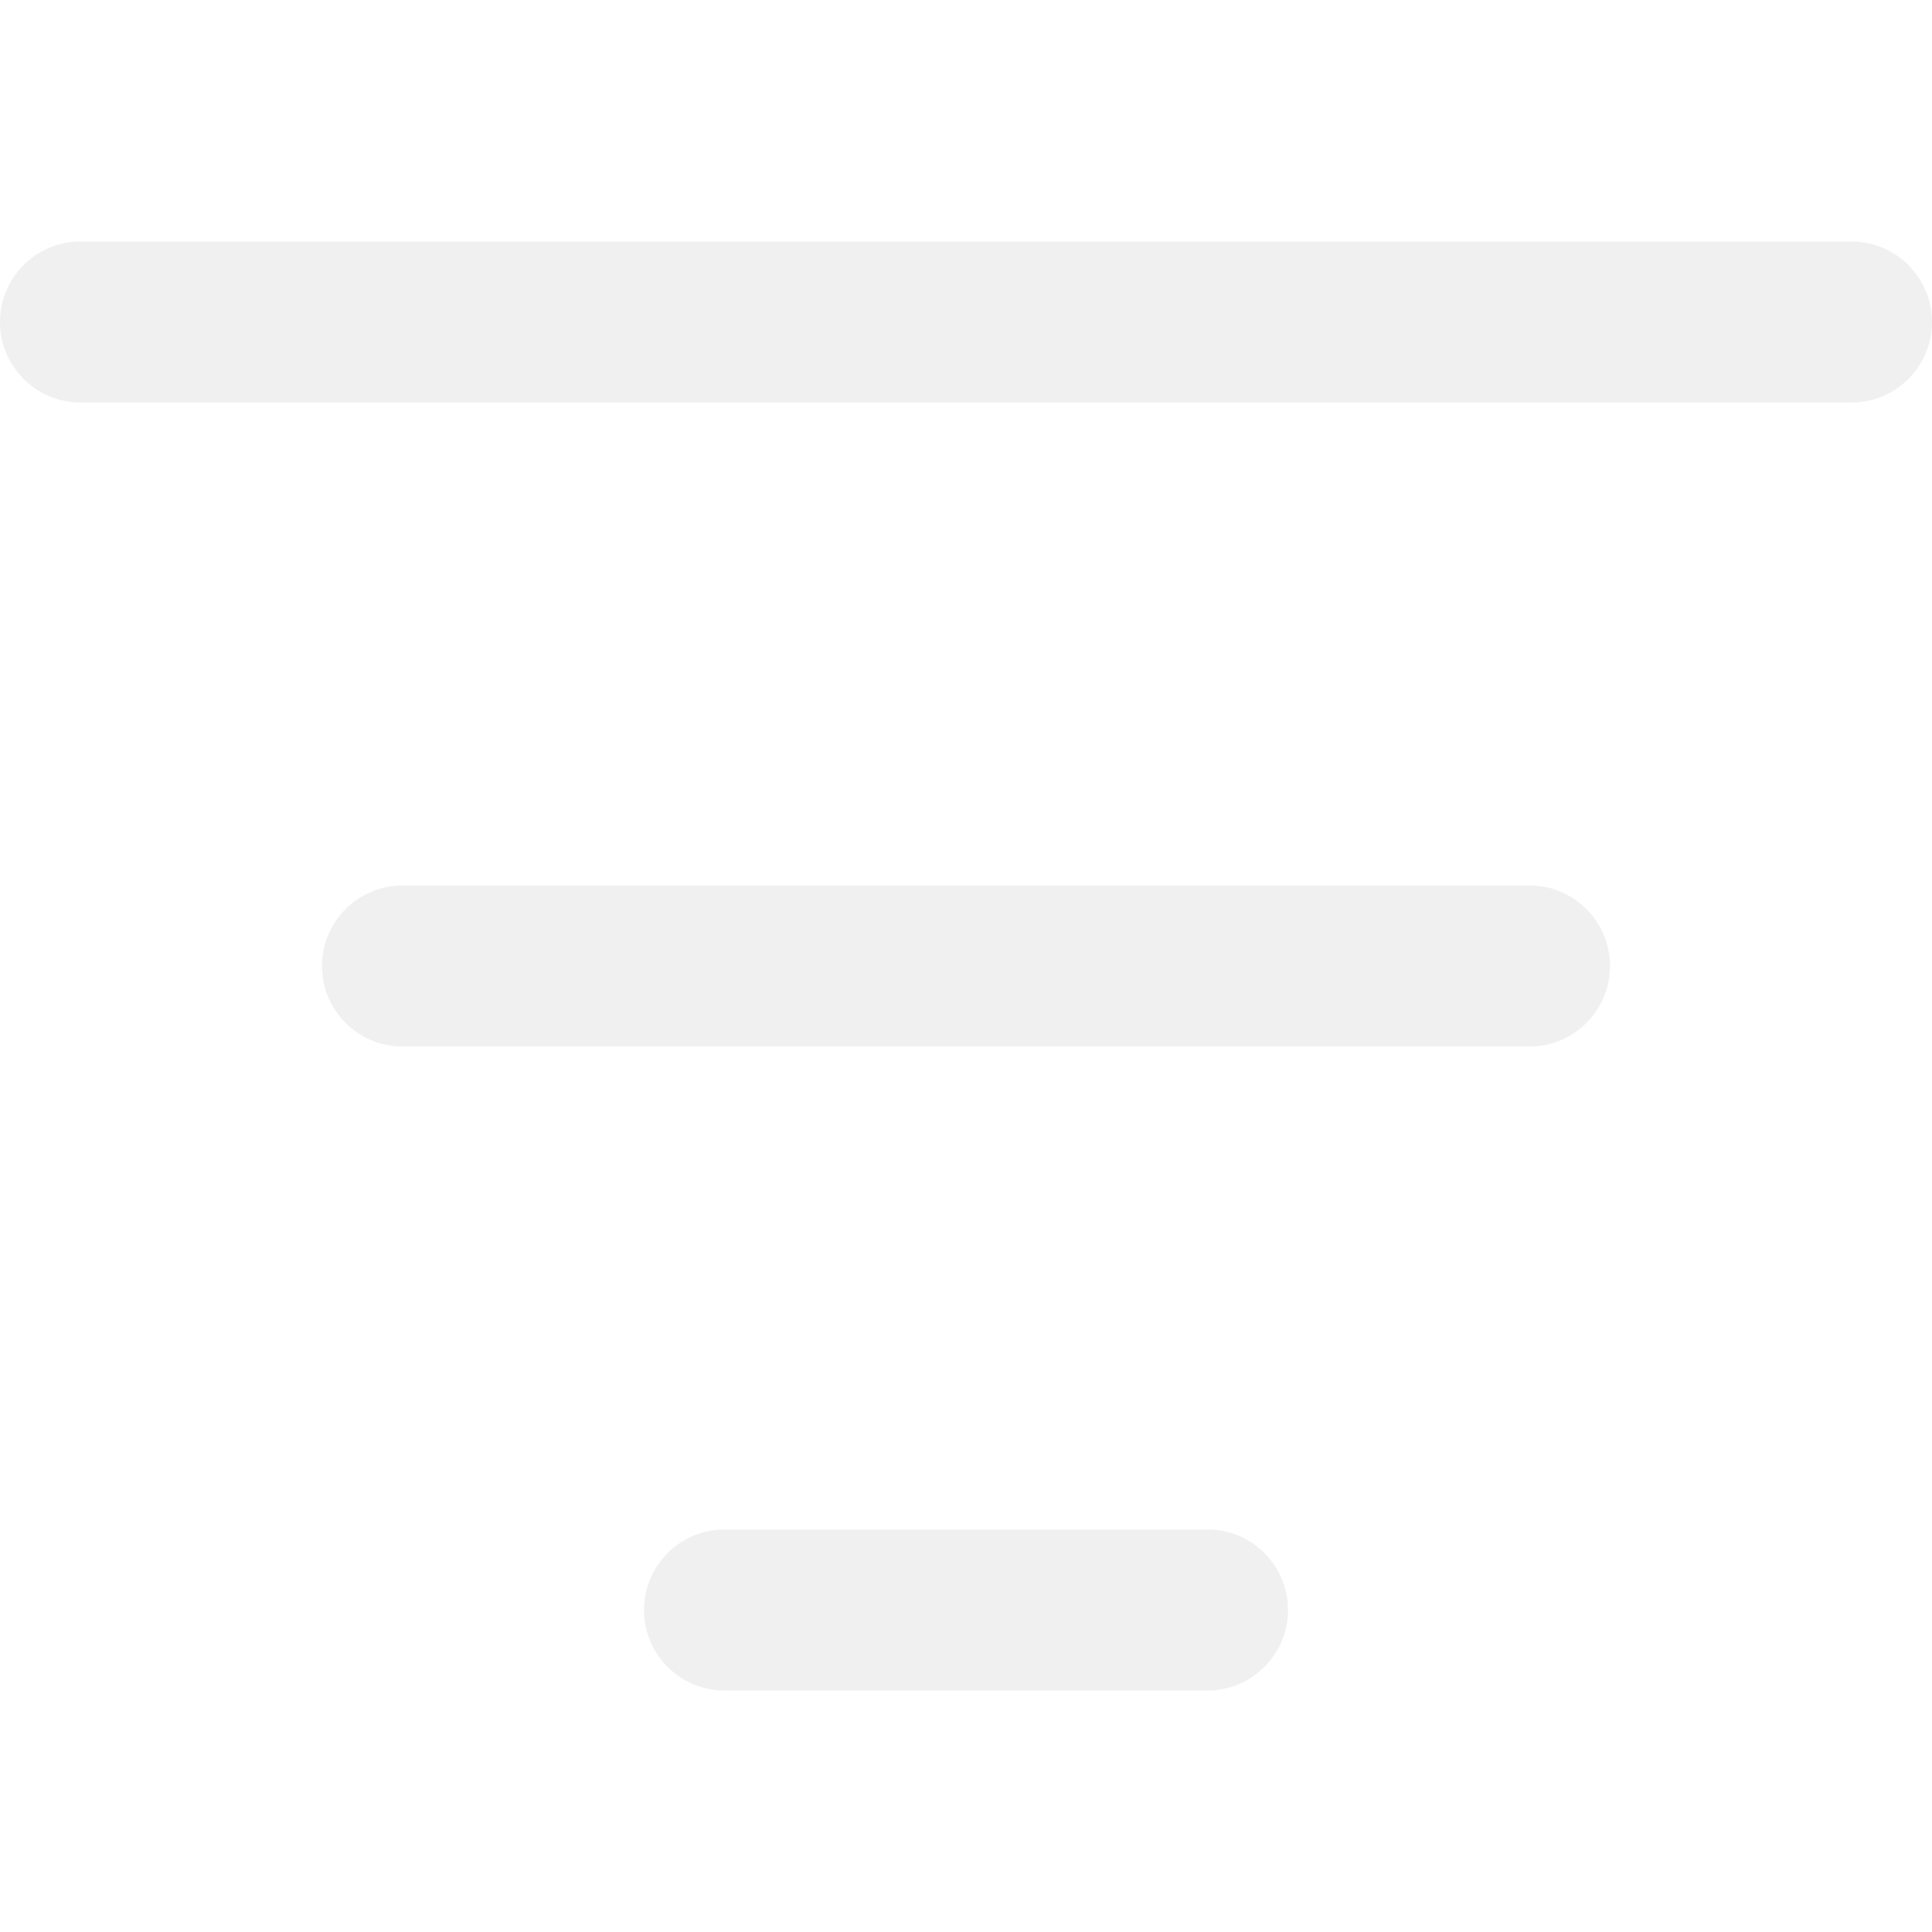
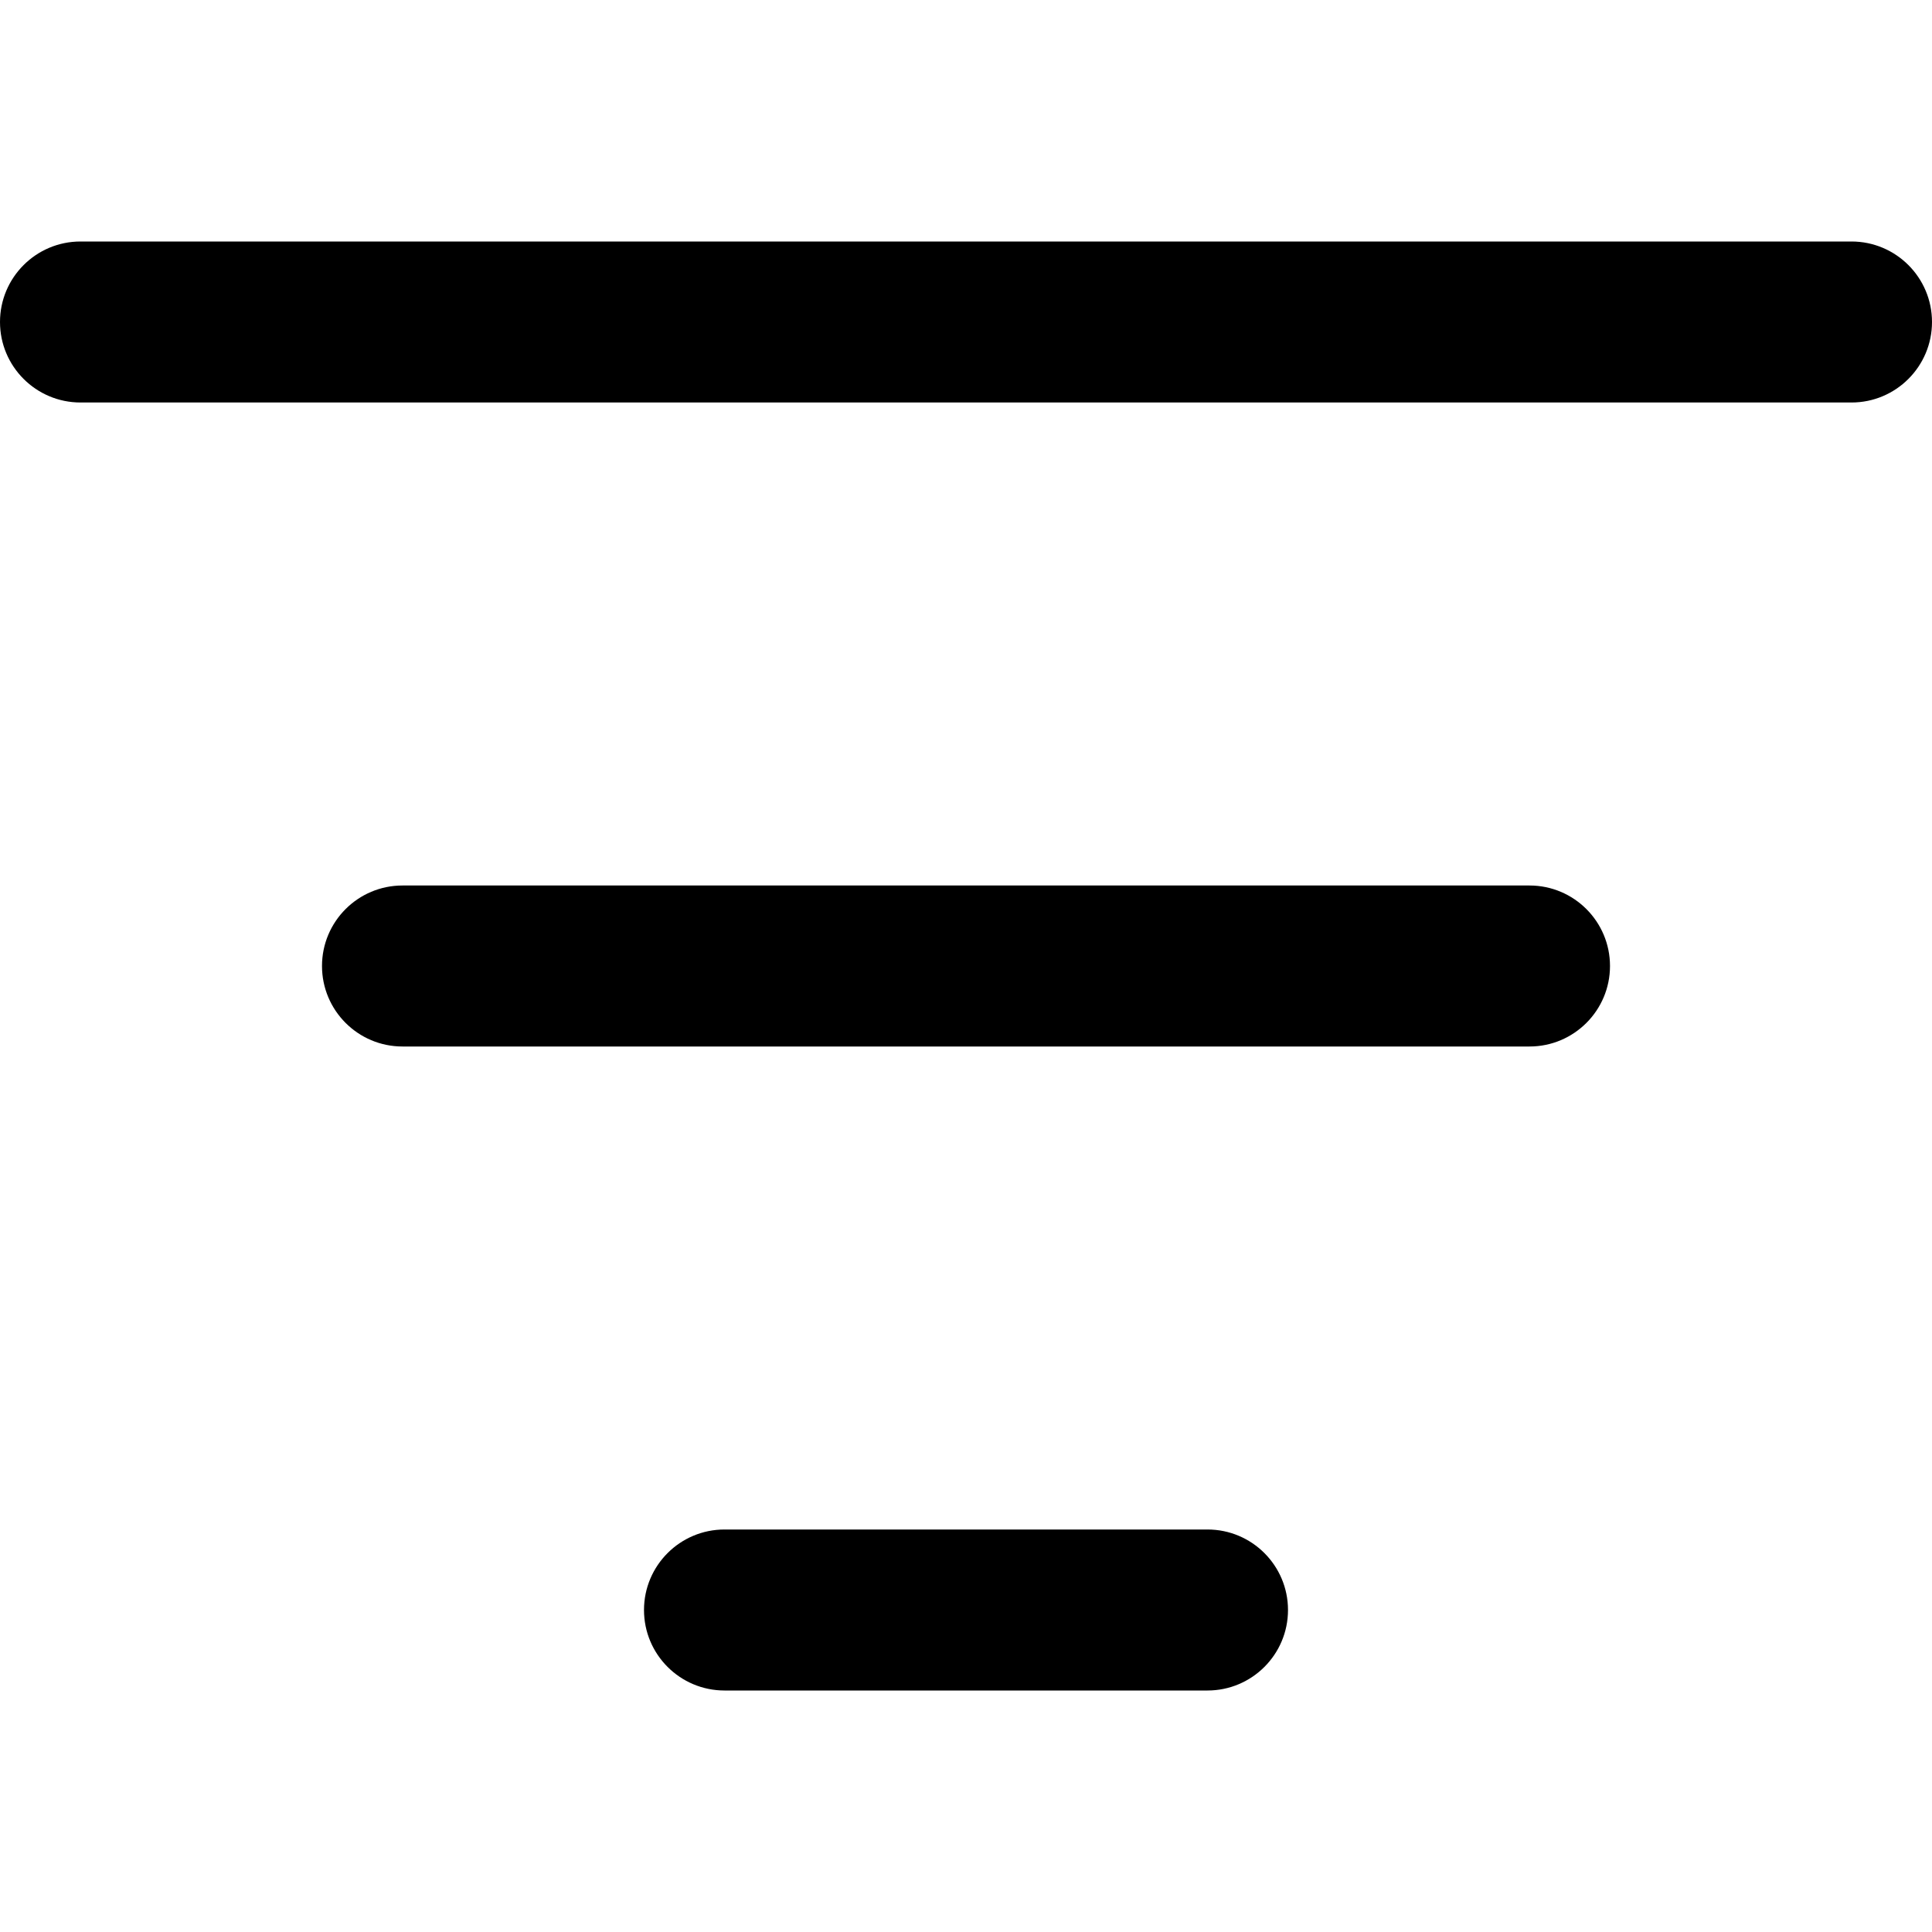
<svg xmlns="http://www.w3.org/2000/svg" width="24" height="24" viewBox="0 0 24 24" fill="none">
-   <path d="M15 19C15.552 19 16 19.448 16 20C16 20.552 15.552 21 15 21H9C8.448 21 8 20.552 8 20C8 19.448 8.448 19 9 19H15Z" fill="#F0F0F0" />
-   <path d="M19 11C19.552 11 20 11.448 20 12C20 12.552 19.552 13 19 13H5C4.448 13 4 12.552 4 12C4 11.448 4.448 11 5 11H19Z" fill="#F0F0F0" />
-   <path d="M23 3C23.552 3 24 3.448 24 4C24 4.552 23.552 5 23 5H1C0.448 5 0 4.552 0 4C0 3.448 0.448 3 1 3H23Z" fill="#F0F0F0" />
+   <path d="M15 19C15.552 19 16 19.448 16 20C16 20.552 15.552 21 15 21H9C8.448 21 8 20.552 8 20C8 19.448 8.448 19 9 19H15Z" fill="currentColor" />
+   <path d="M19 11C19.552 11 20 11.448 20 12C20 12.552 19.552 13 19 13H5C4.448 13 4 12.552 4 12C4 11.448 4.448 11 5 11H19Z" fill="currentColor" />
+   <path d="M23 3C23.552 3 24 3.448 24 4C24 4.552 23.552 5 23 5H1C0.448 5 0 4.552 0 4C0 3.448 0.448 3 1 3H23Z" fill="currentColor" />
</svg>
